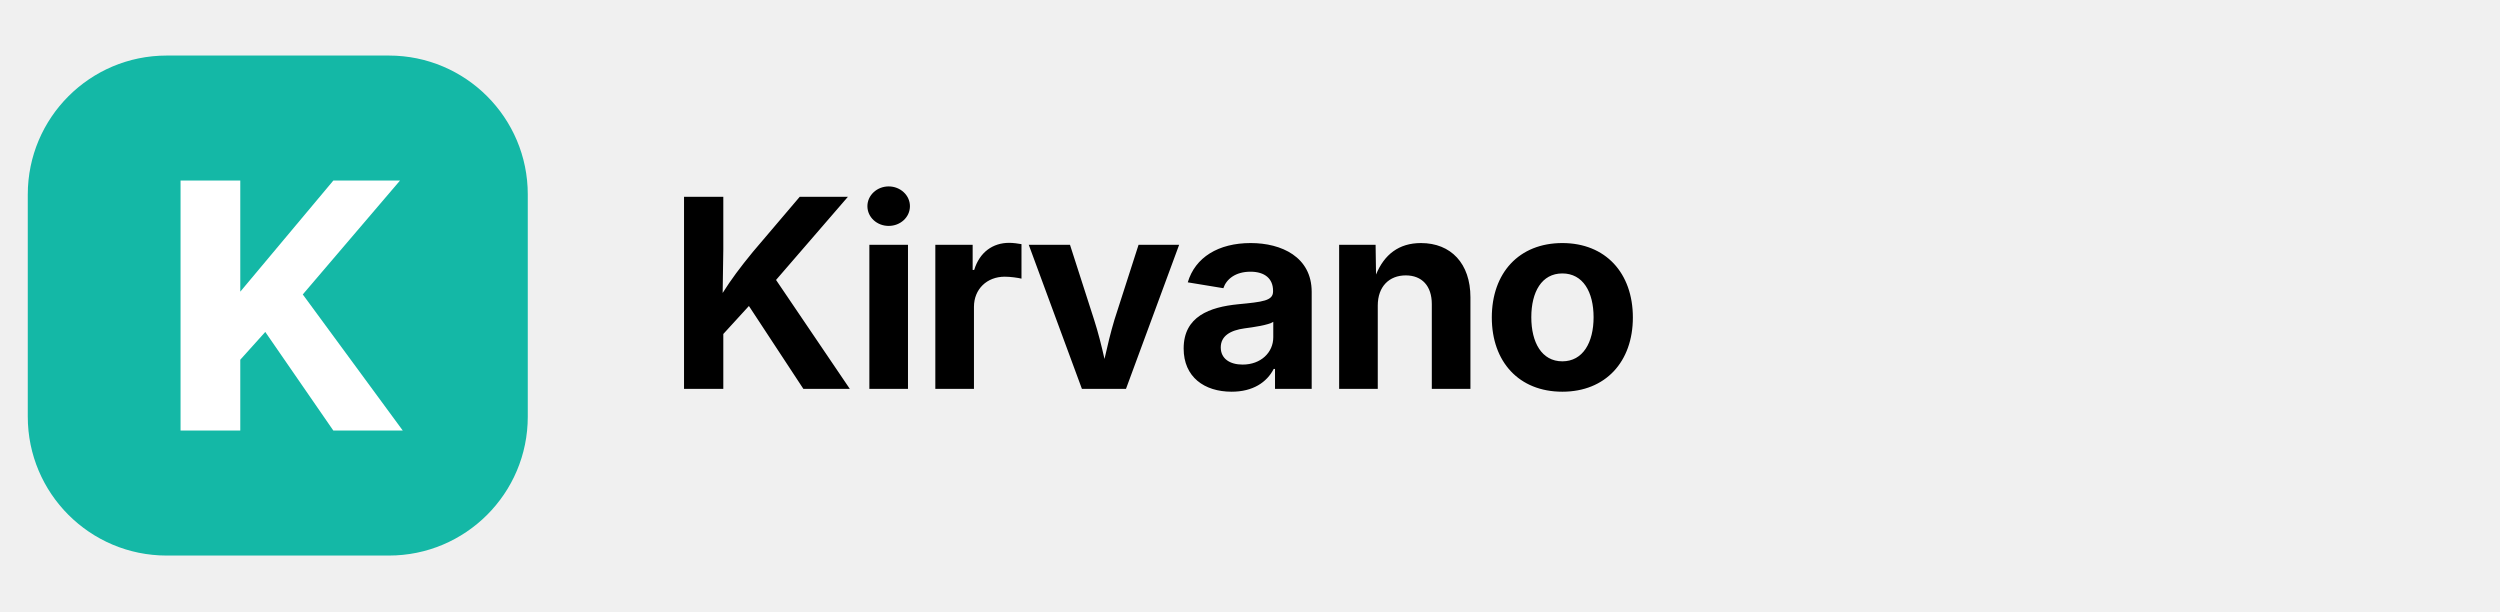
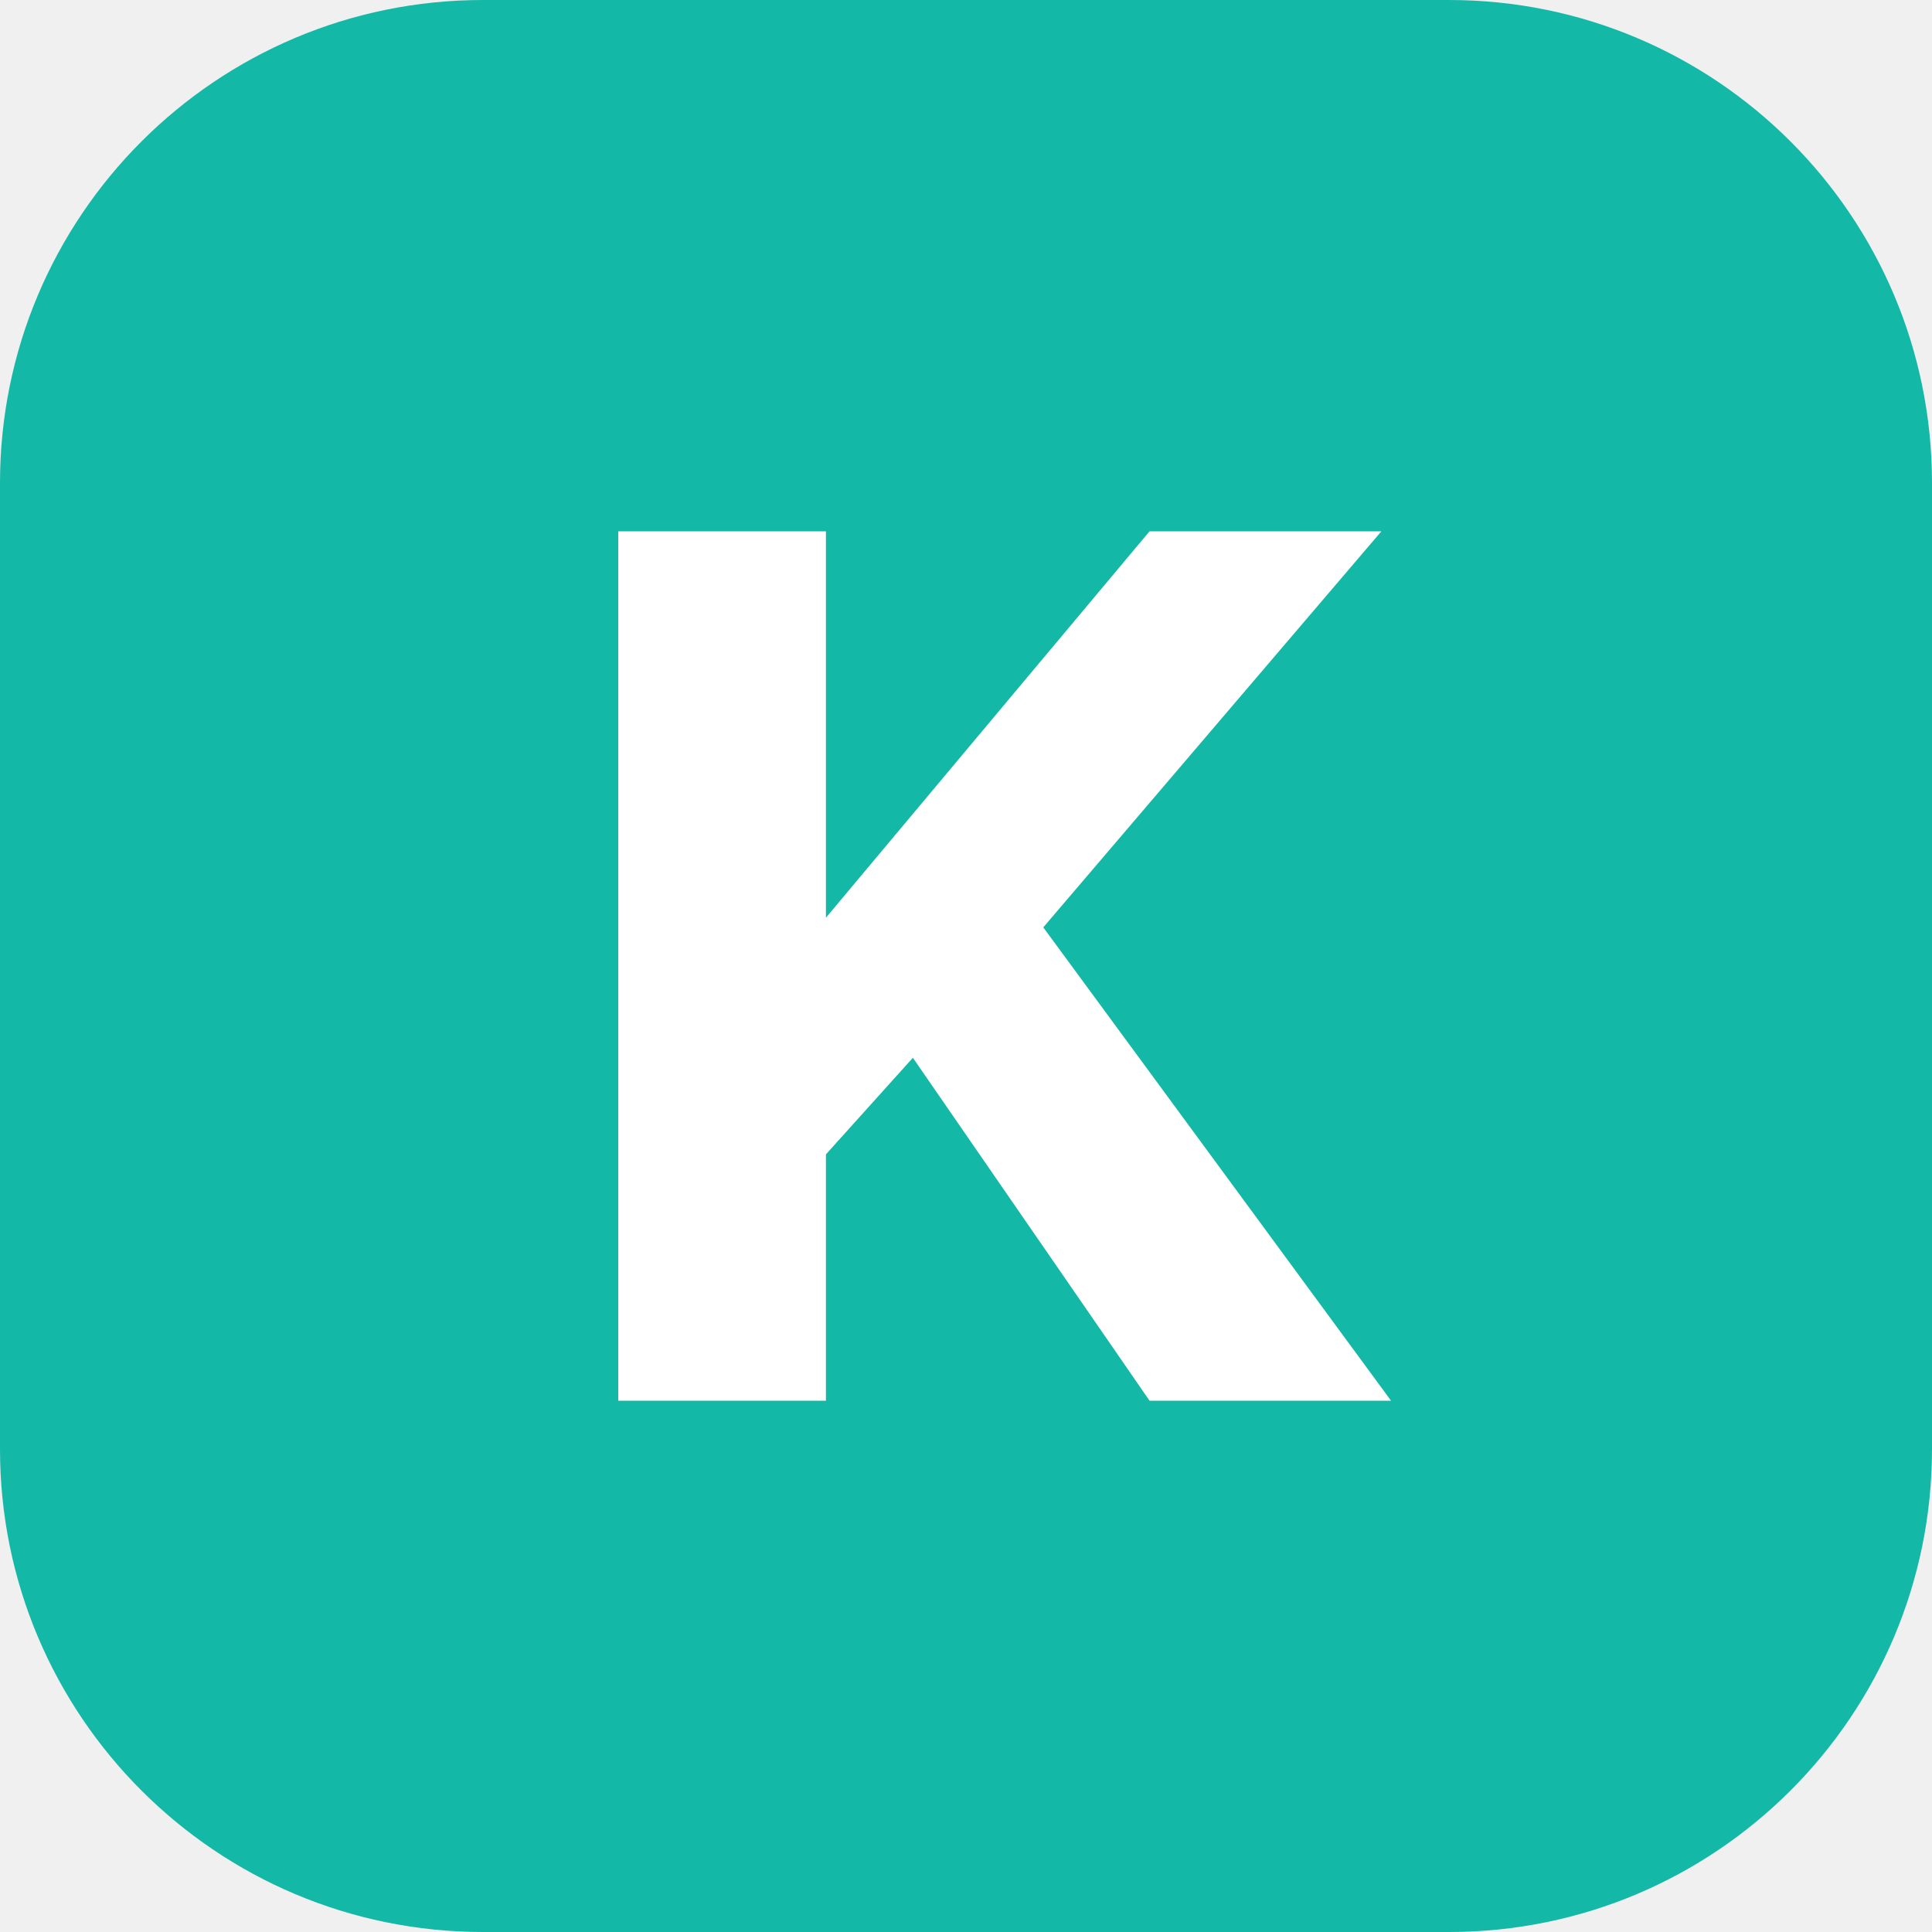
- <svg xmlns="http://www.w3.org/2000/svg" viewBox="0 0 180 44" fill="none">
-   <rect x="2" y="4" width="36" height="36" rx="10" fill="#14B8A6" />
-   <path d="M13 13H17.3V21L24 13H28.8L21.8 21.2L29 31H24L19.1 23.9L17.3 25.9V31H13V13Z" fill="#FFFFFF" />
-   <text x="48" y="28" fill="currentColor" font-family="Inter, Arial, sans-serif" font-size="19" font-weight="700" letter-spacing="-0.4">Kirvano</text>
+ <svg xmlns="http://www.w3.org/2000/svg" viewBox="0 0 40 40" fill="none">
+   <rect width="40" height="40" rx="10" fill="#14B8A6" />
+   <path d="M12.8 11H17.1V19L23.8 11H28.6L21.6 19.2L28.8 29H23.8L18.9 21.9L17.1 23.9V29H12.8V11Z" fill="#FFFFFF" />
</svg>
